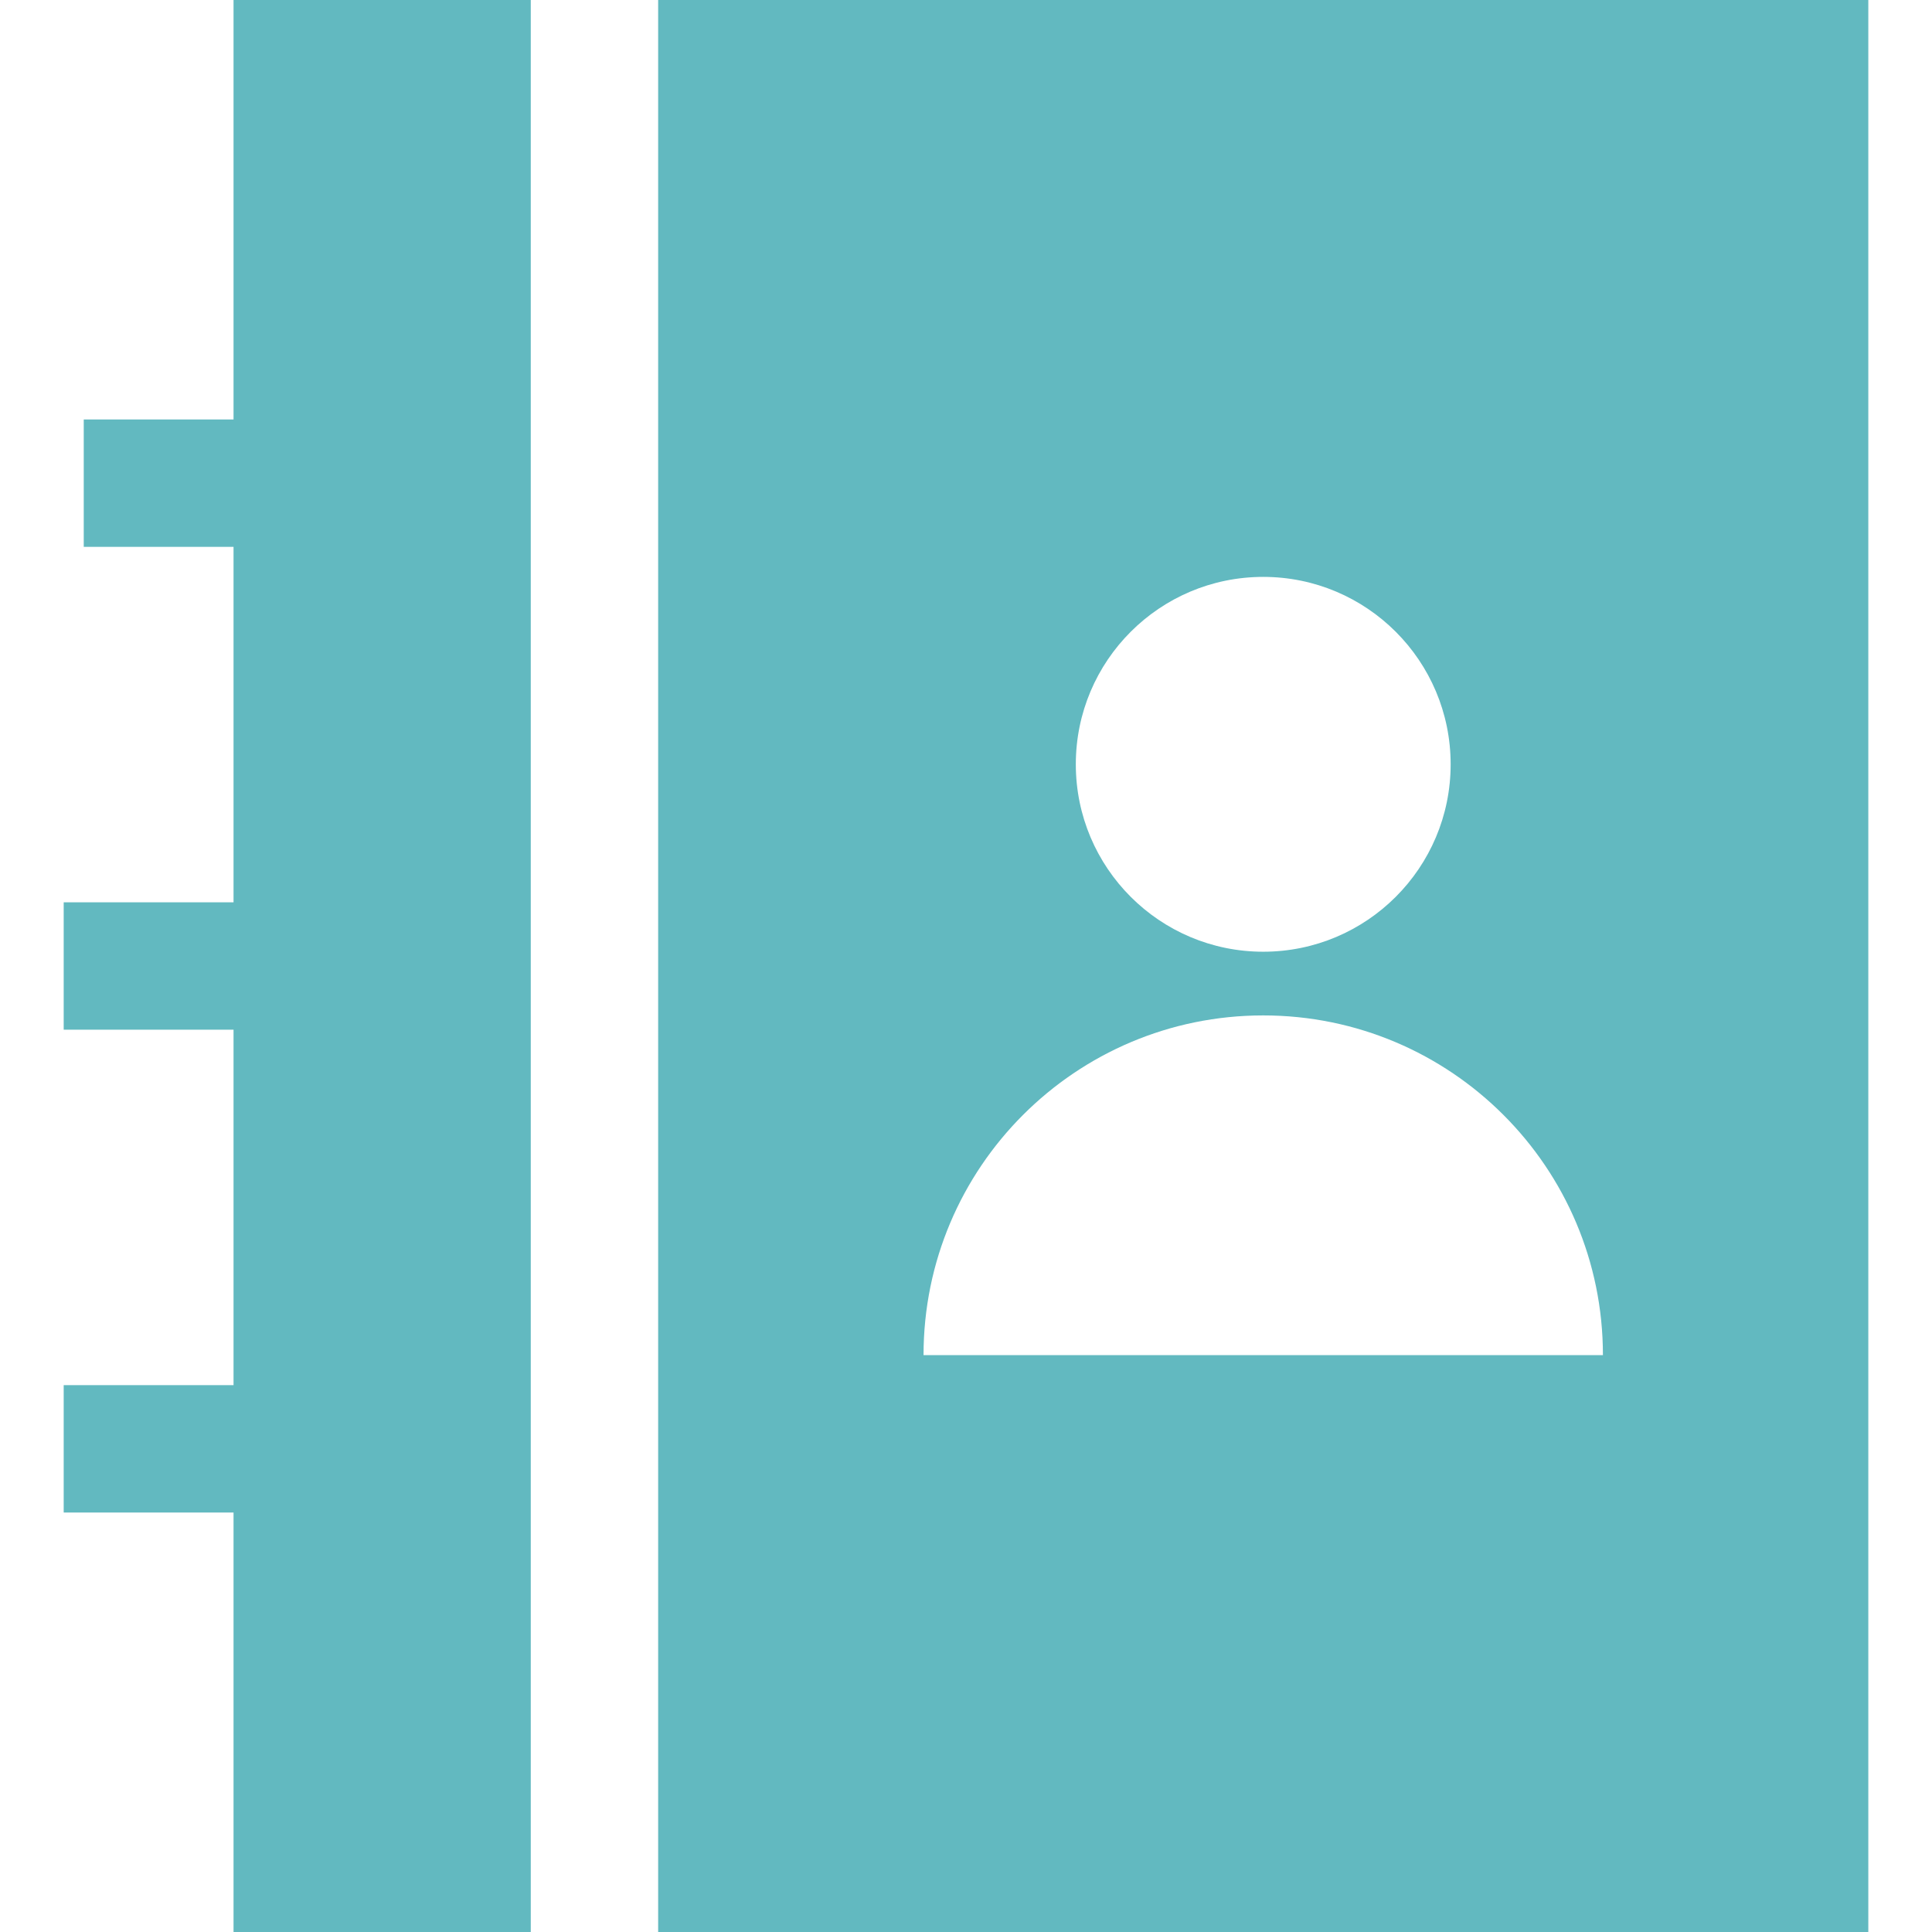
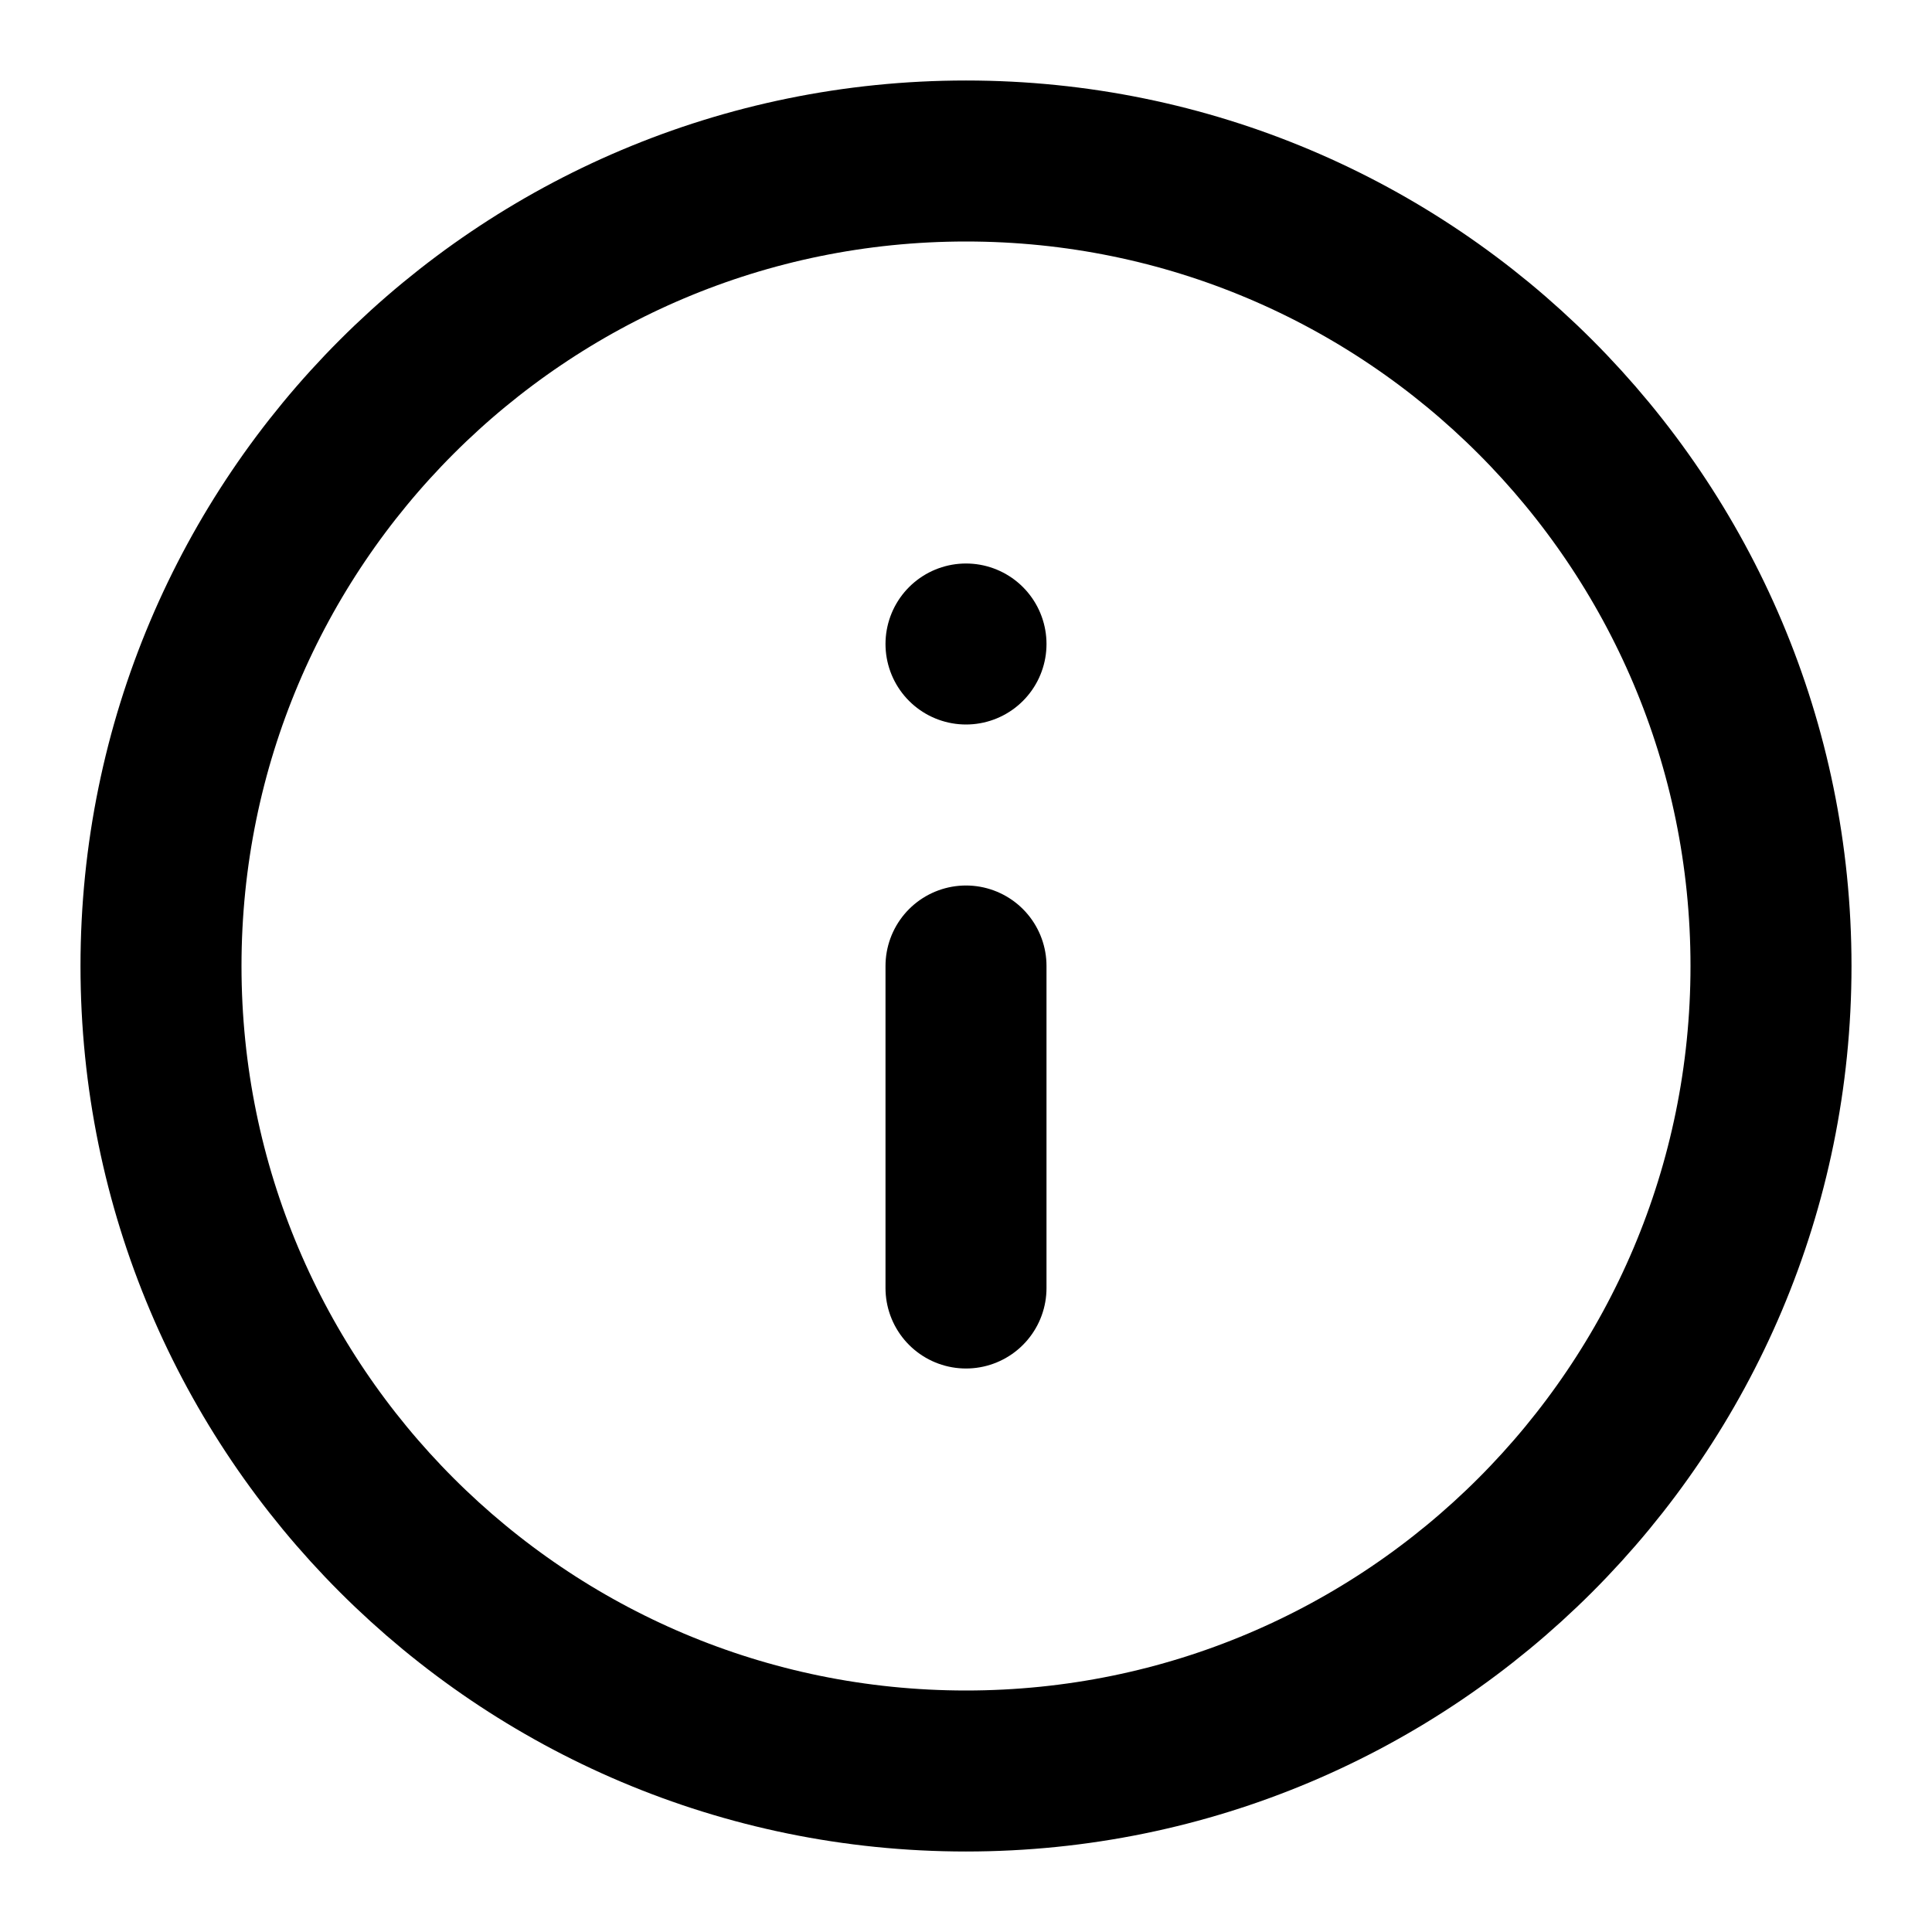
- <svg xmlns="http://www.w3.org/2000/svg" version="1.1" id="Layer_1" x="0px" y="0px" viewBox="0 0 455 455" style="enable-background:new 0 0 455 455;" xml:space="preserve" width="512px" height="512px">
-   <g>
-     <polygon points="55,98.788 19.723,98.788 19.723,128.788 55,128.788 55,212.5 15,212.5 15,242.5 55,242.5 55,326.212 15,326.212    15,356.212 55,356.212 55,455 125,455 125,0 55,0  " fill="#62b9c0" />
-     <path d="M155,0v455h285V0H155z M297.5,135.862c24.377,0,44.138,19.761,44.138,44.138s-19.761,44.138-44.138,44.138   S253.362,204.377,253.362,180S273.123,135.862,297.5,135.862z M217.5,319.138c0-44.183,35.817-80,80-80s80,35.817,80,80H217.5z" fill="#62b9c0" />
-   </g>
-   <g>
- </g>
-   <g>
- </g>
-   <g>
- </g>
-   <g>
- </g>
-   <g>
- </g>
-   <g>
- </g>
-   <g>
- </g>
-   <g>
- </g>
-   <g>
- </g>
-   <g>
- </g>
-   <g>
- </g>
-   <g>
- </g>
-   <g>
- </g>
-   <g>
- </g>
-   <g>
- </g>
+ <svg xmlns="http://www.w3.org/2000/svg" width="24" height="24" viewBox="0 0 24 24" fill="none" stroke="currentColor" stroke-width="2" stroke-linecap="round" stroke-linejoin="round" class="feather feather-info">
+   <circle cx="12" cy="12" r="10" />
+   <line x1="12" y1="16" x2="12" y2="12" />
+   <line x1="12" y1="8" x2="12" y2="8" />
</svg>
